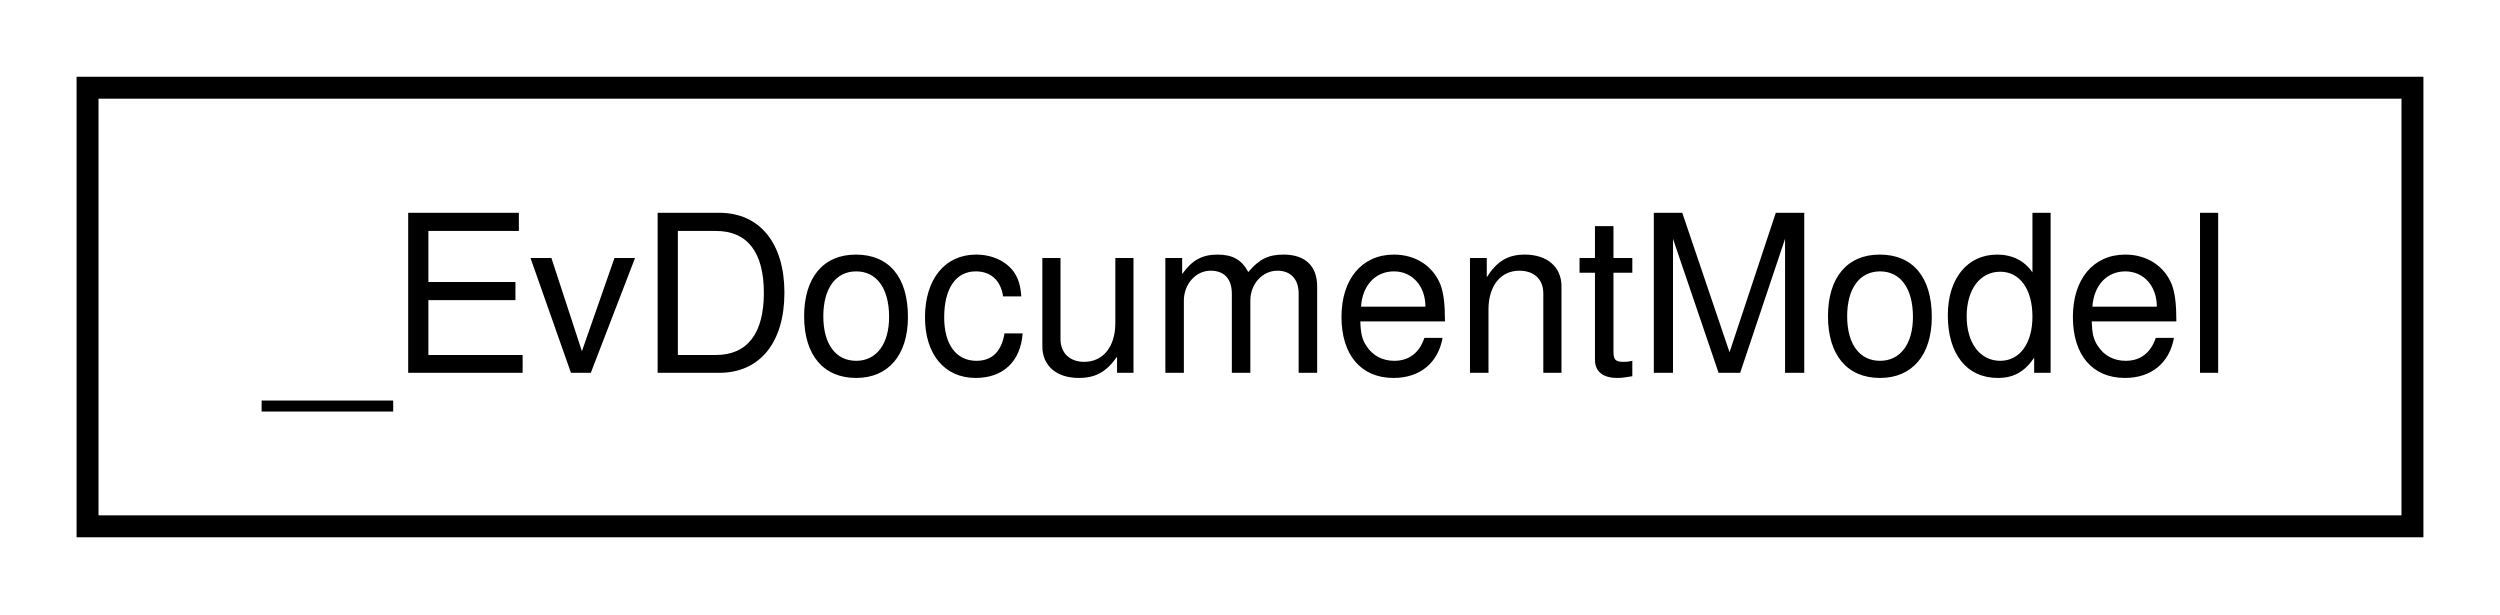
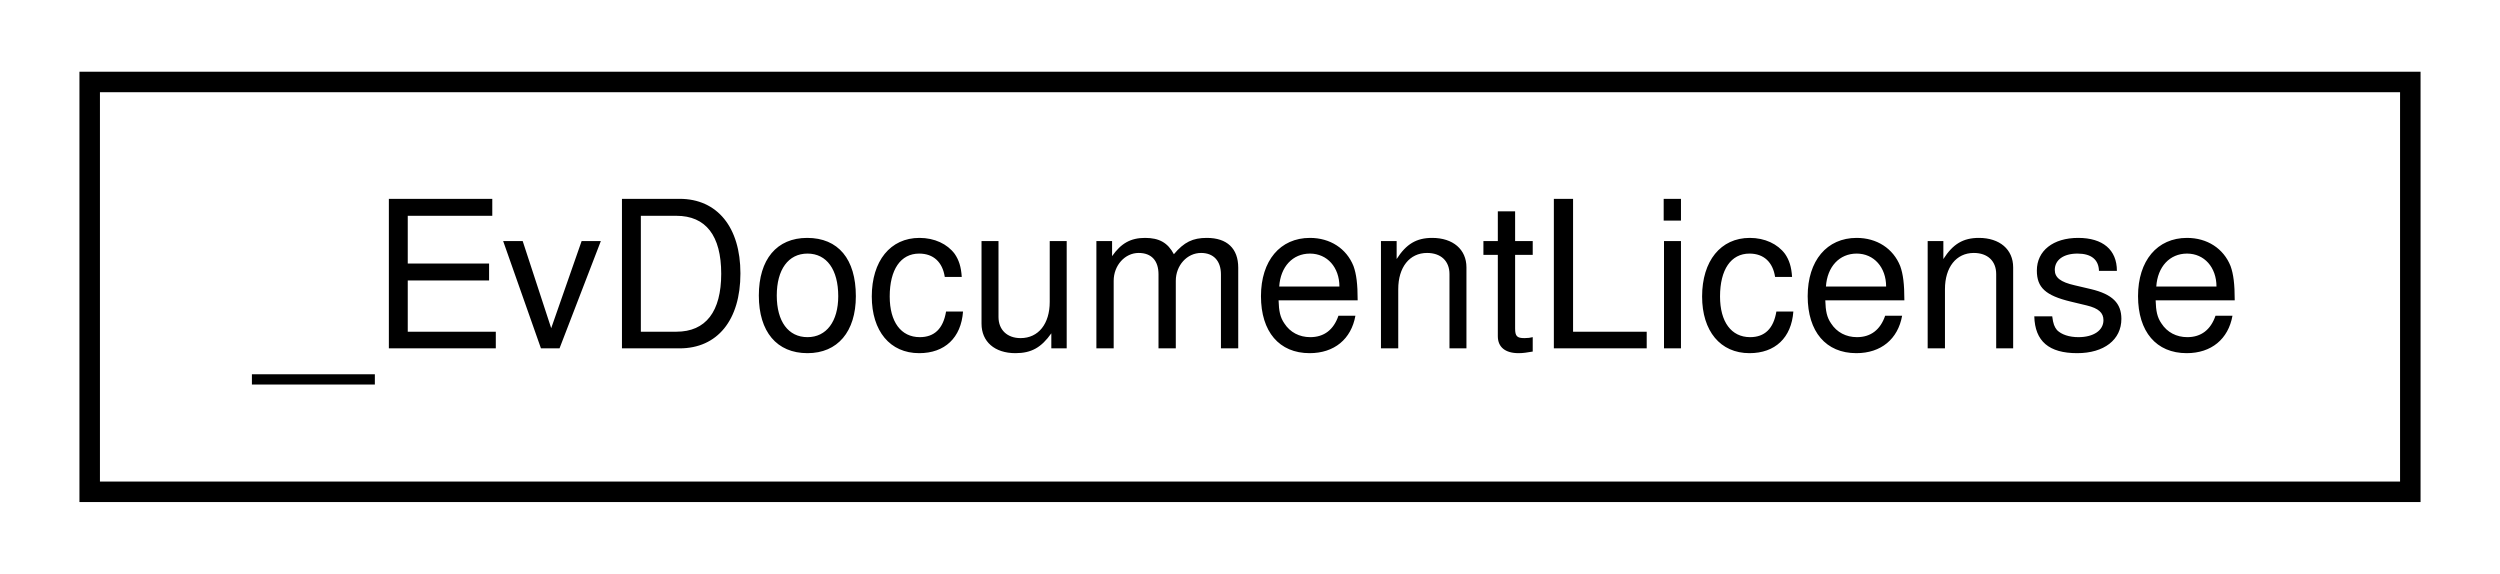
- <svg xmlns="http://www.w3.org/2000/svg" xmlns:xlink="http://www.w3.org/1999/xlink" width="114pt" height="28pt" viewBox="0.00 0.00 114.00 28.00">
+ <svg xmlns="http://www.w3.org/2000/svg" xmlns:xlink="http://www.w3.org/1999/xlink" width="122pt" height="28pt" viewBox="0.00 0.00 122.00 28.00">
  <g id="graph0" class="graph" transform="scale(1 1) rotate(0) translate(4 24)">
-     <polygon fill="white" stroke="white" points="-4,5 -4,-24 111,-24 111,5 -4,5" />
+     <polygon fill="white" stroke="white" points="-4,5 -4,-24 119,-24 119,5 -4,5" />
    <g id="node1" class="node">
      <g id="a_node1">
-         <a xlink:href="struct__EvDocumentModel.html" target="_top" xlink:title="_EvDocumentModel">
-           <polygon fill="white" stroke="black" points="-0.008,-0 -0.008,-20 106.008,-20 106.008,-0 -0.008,-0" />
-           <text text-anchor="middle" x="53" y="-7" font-family="Helvetica,sans-Serif" font-size="10.00">_EvDocumentModel</text>
+         <a xlink:href="struct__EvDocumentLicense.html" target="_top" xlink:title="_EvDocumentLicense">
+           <polygon fill="white" stroke="black" points="0.377,-0 0.377,-20 113.623,-20 113.623,-0 0.377,-0" />
+           <text text-anchor="middle" x="57" y="-7" font-family="Helvetica,sans-Serif" font-size="10.00">_EvDocumentLicense</text>
        </a>
      </g>
    </g>
  </g>
</svg>
